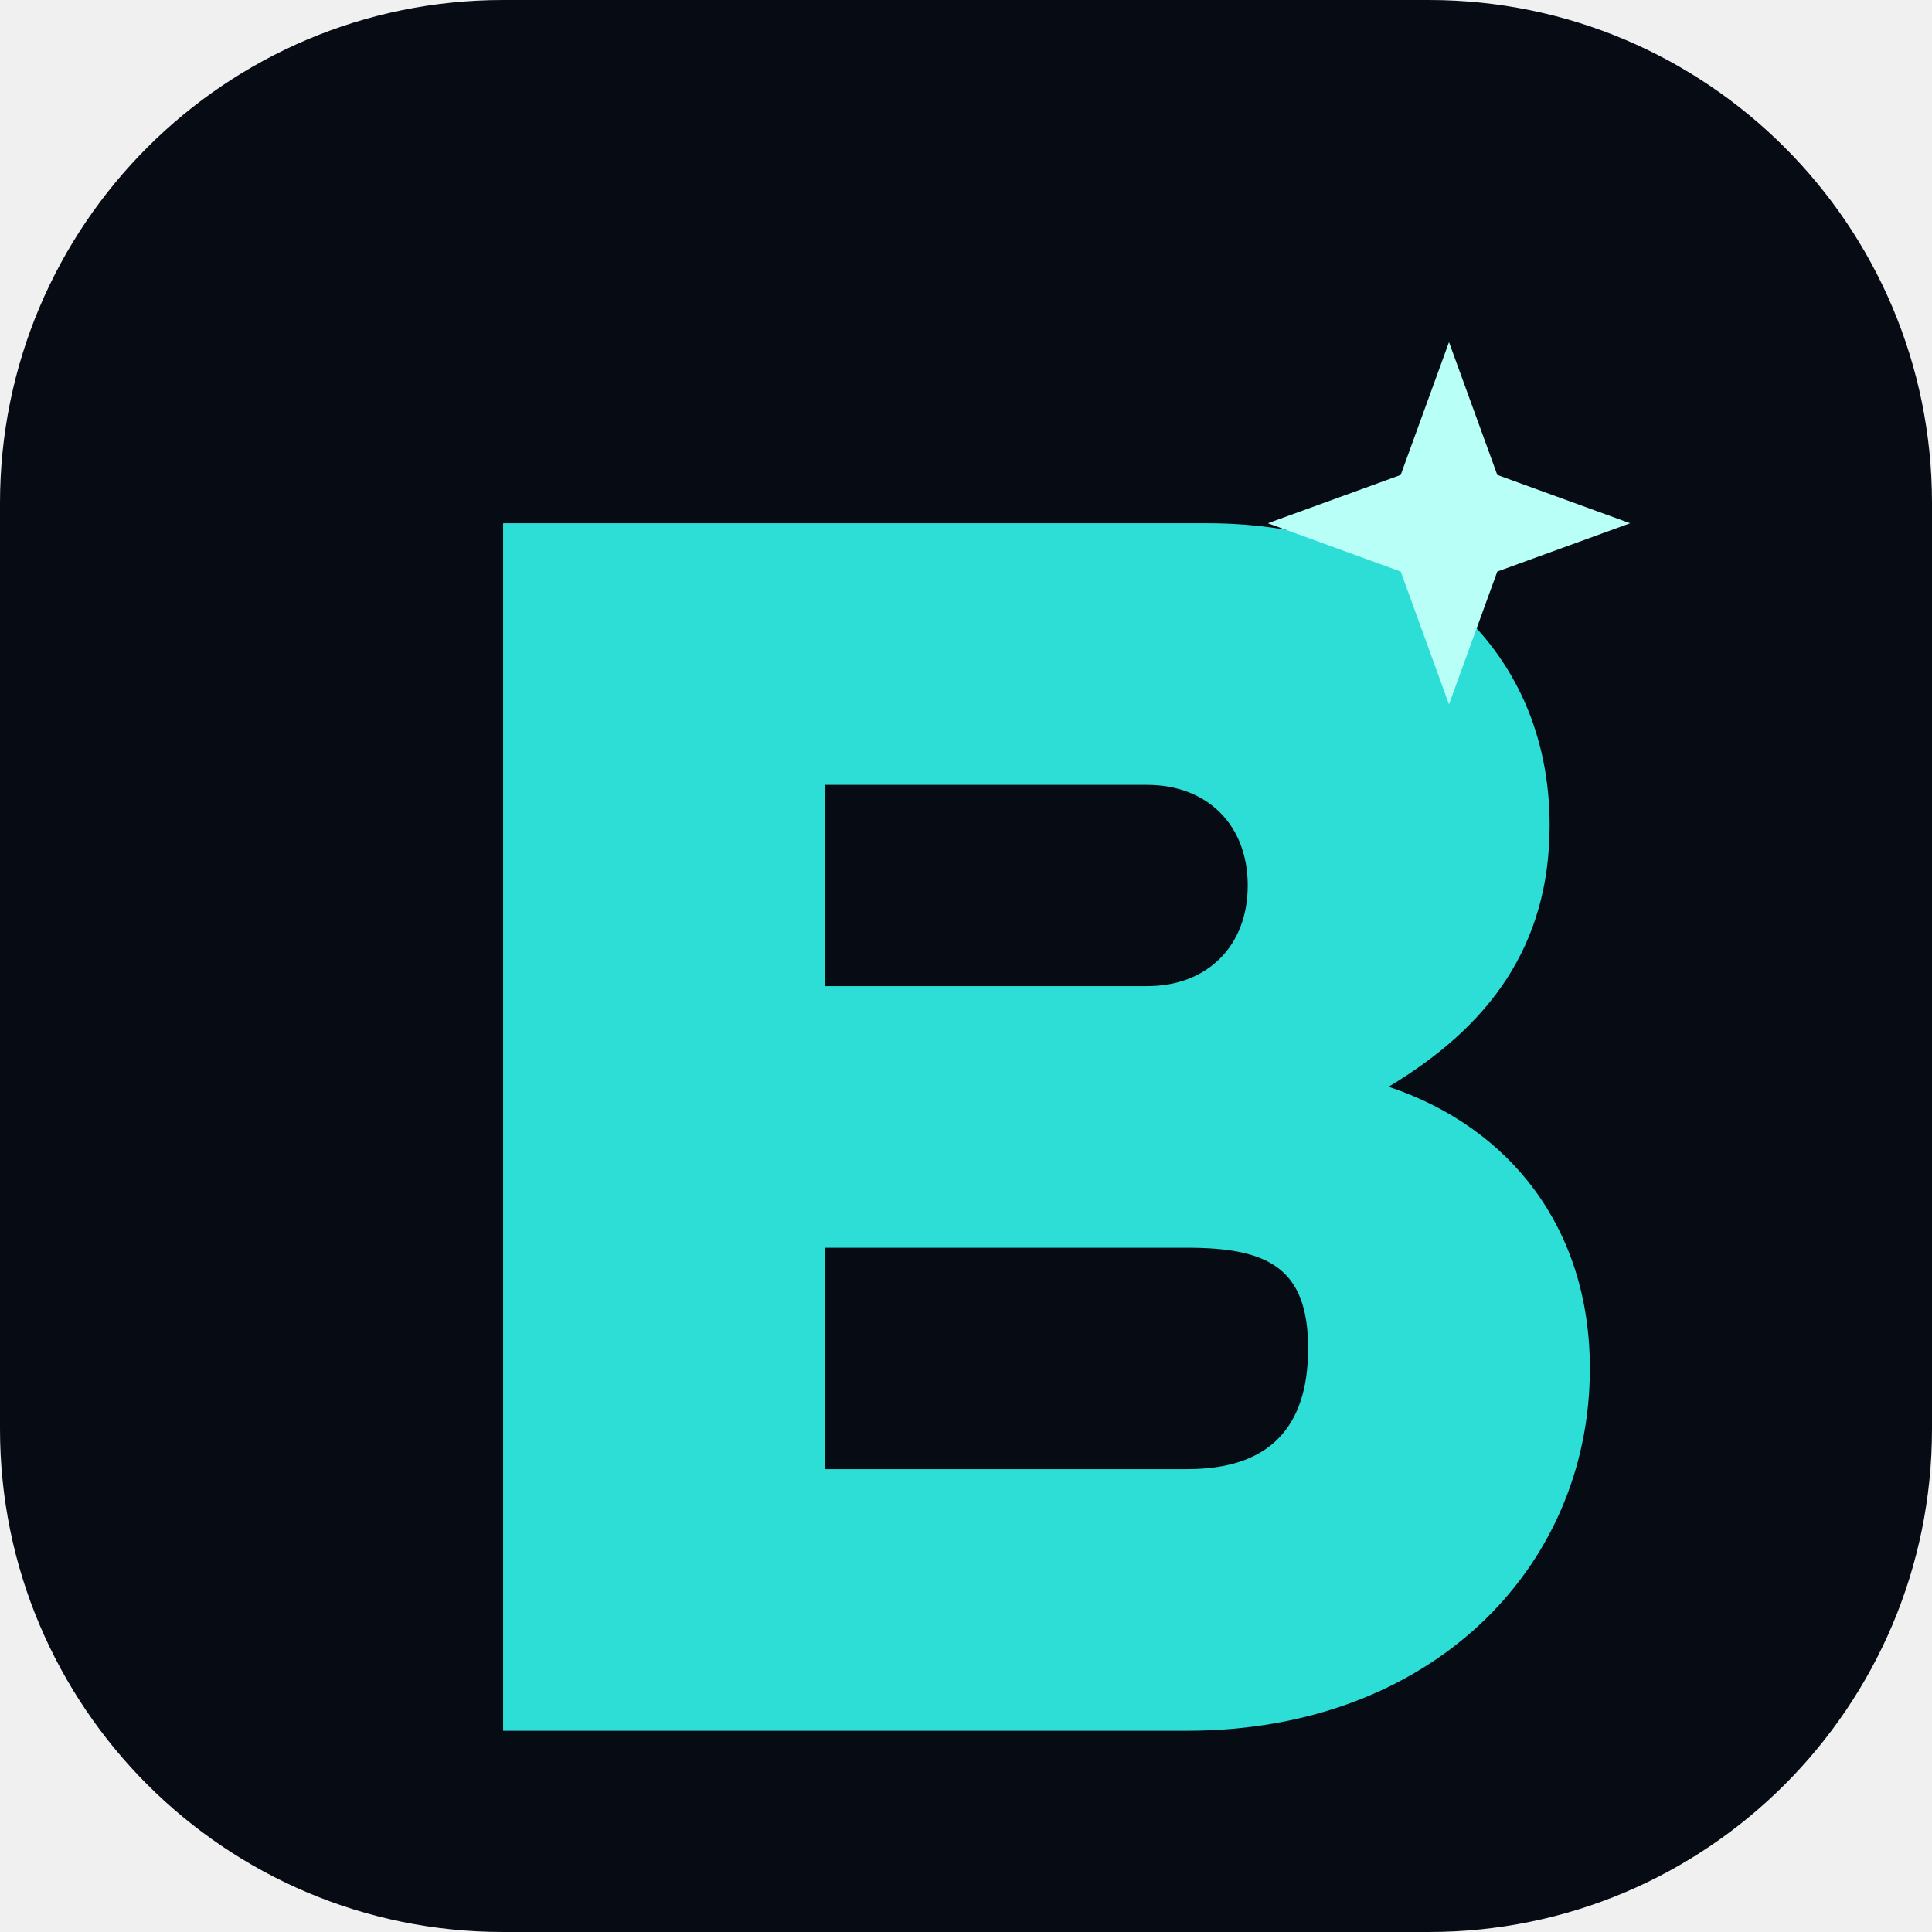
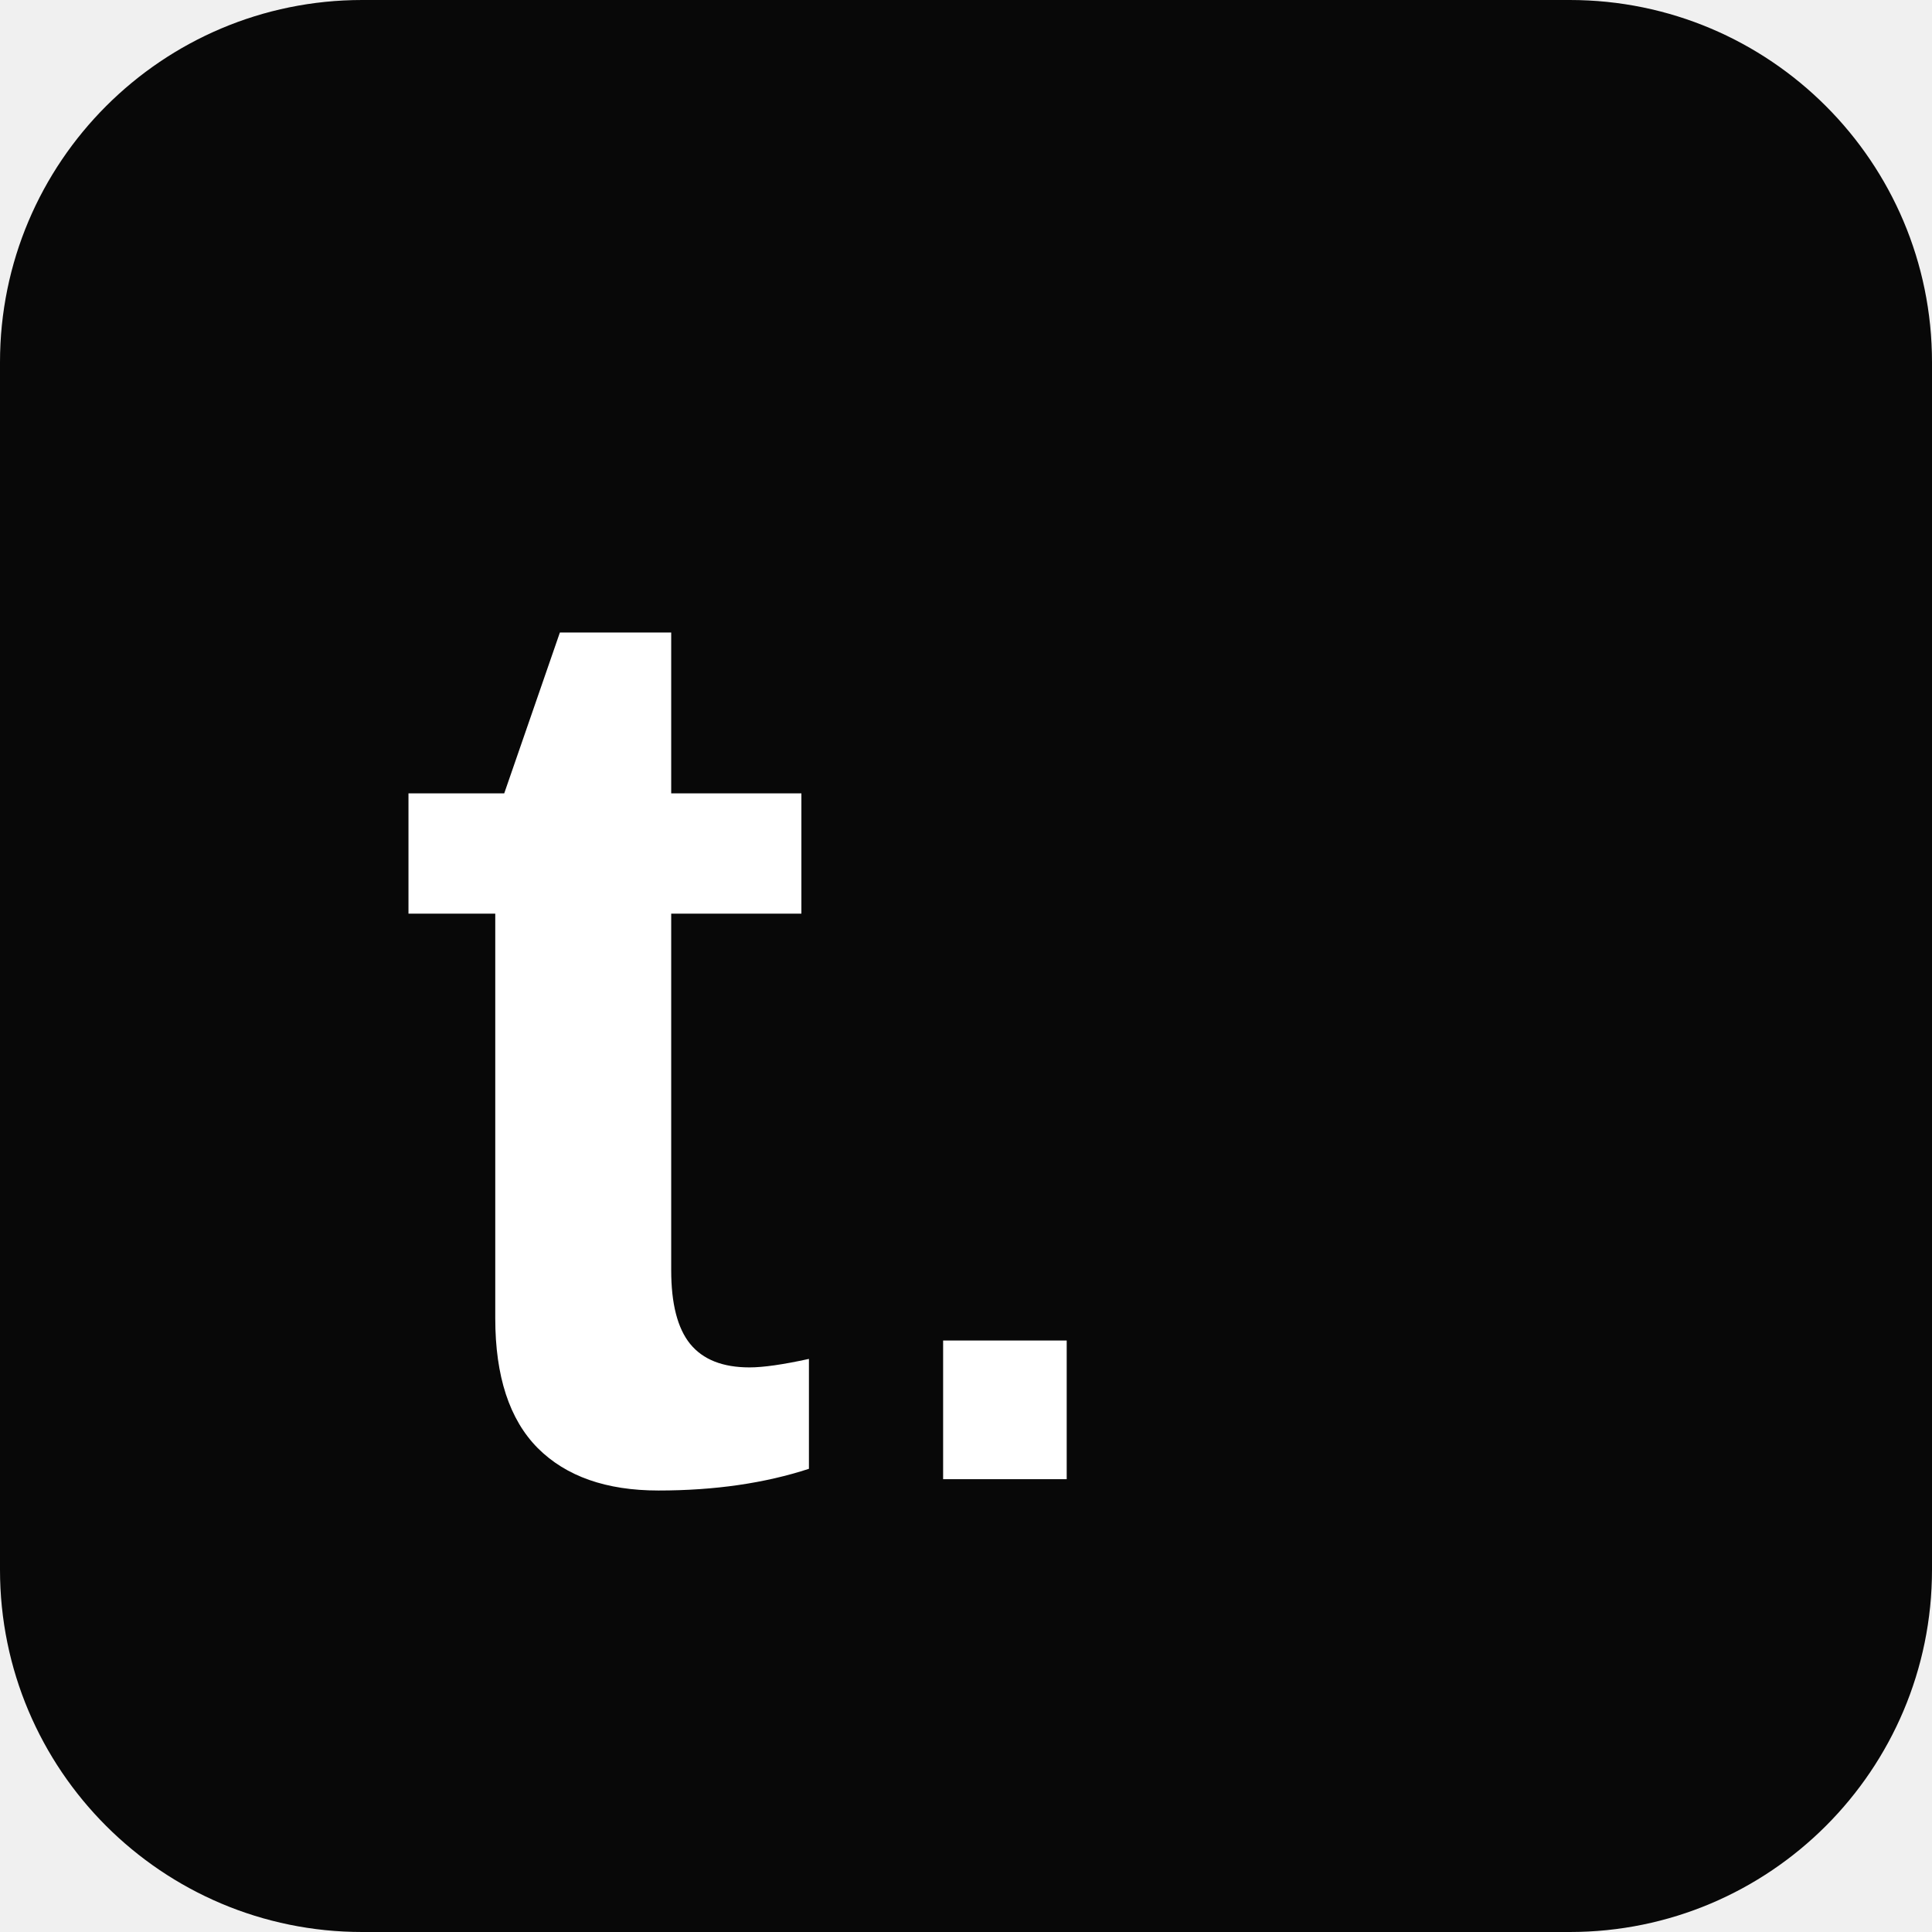
- <svg xmlns="http://www.w3.org/2000/svg" viewBox="0 0 96 96">
-   <rect width="96" height="96" rx="25" fill="#070B14" />
-   <path d="M25 26h35c10 0 17 6 17 15 0 6-3 10-8 13 6 2 10 7 10 14 0 10-8 18-20 18H25V26Zm16 13v10h16c3 0 5-2 5-5s-2-5-5-5H41Zm0 23v11h18c4 0 6-2 6-6s-2-5-6-5H41Z" fill="#2DDED6" />
-   <path d="m72 17 2.4 6.6L81 26l-6.6 2.4L72 35l-2.4-6.6L63 26l6.6-2.4L72 17Z" fill="#B8FFF8" />
+ <svg xmlns="http://www.w3.org/2000/svg" viewBox="0 0 64 64">
+   <rect width="64" height="64" rx="12" fill="#080808" />
+   <text x="13" y="49" fill="#fff" font-family="Helvetica Neue,Arial,sans-serif" font-size="43" font-weight="600" letter-spacing="-4">t<tspan font-weight="400">.</tspan>
+   </text>
</svg>
